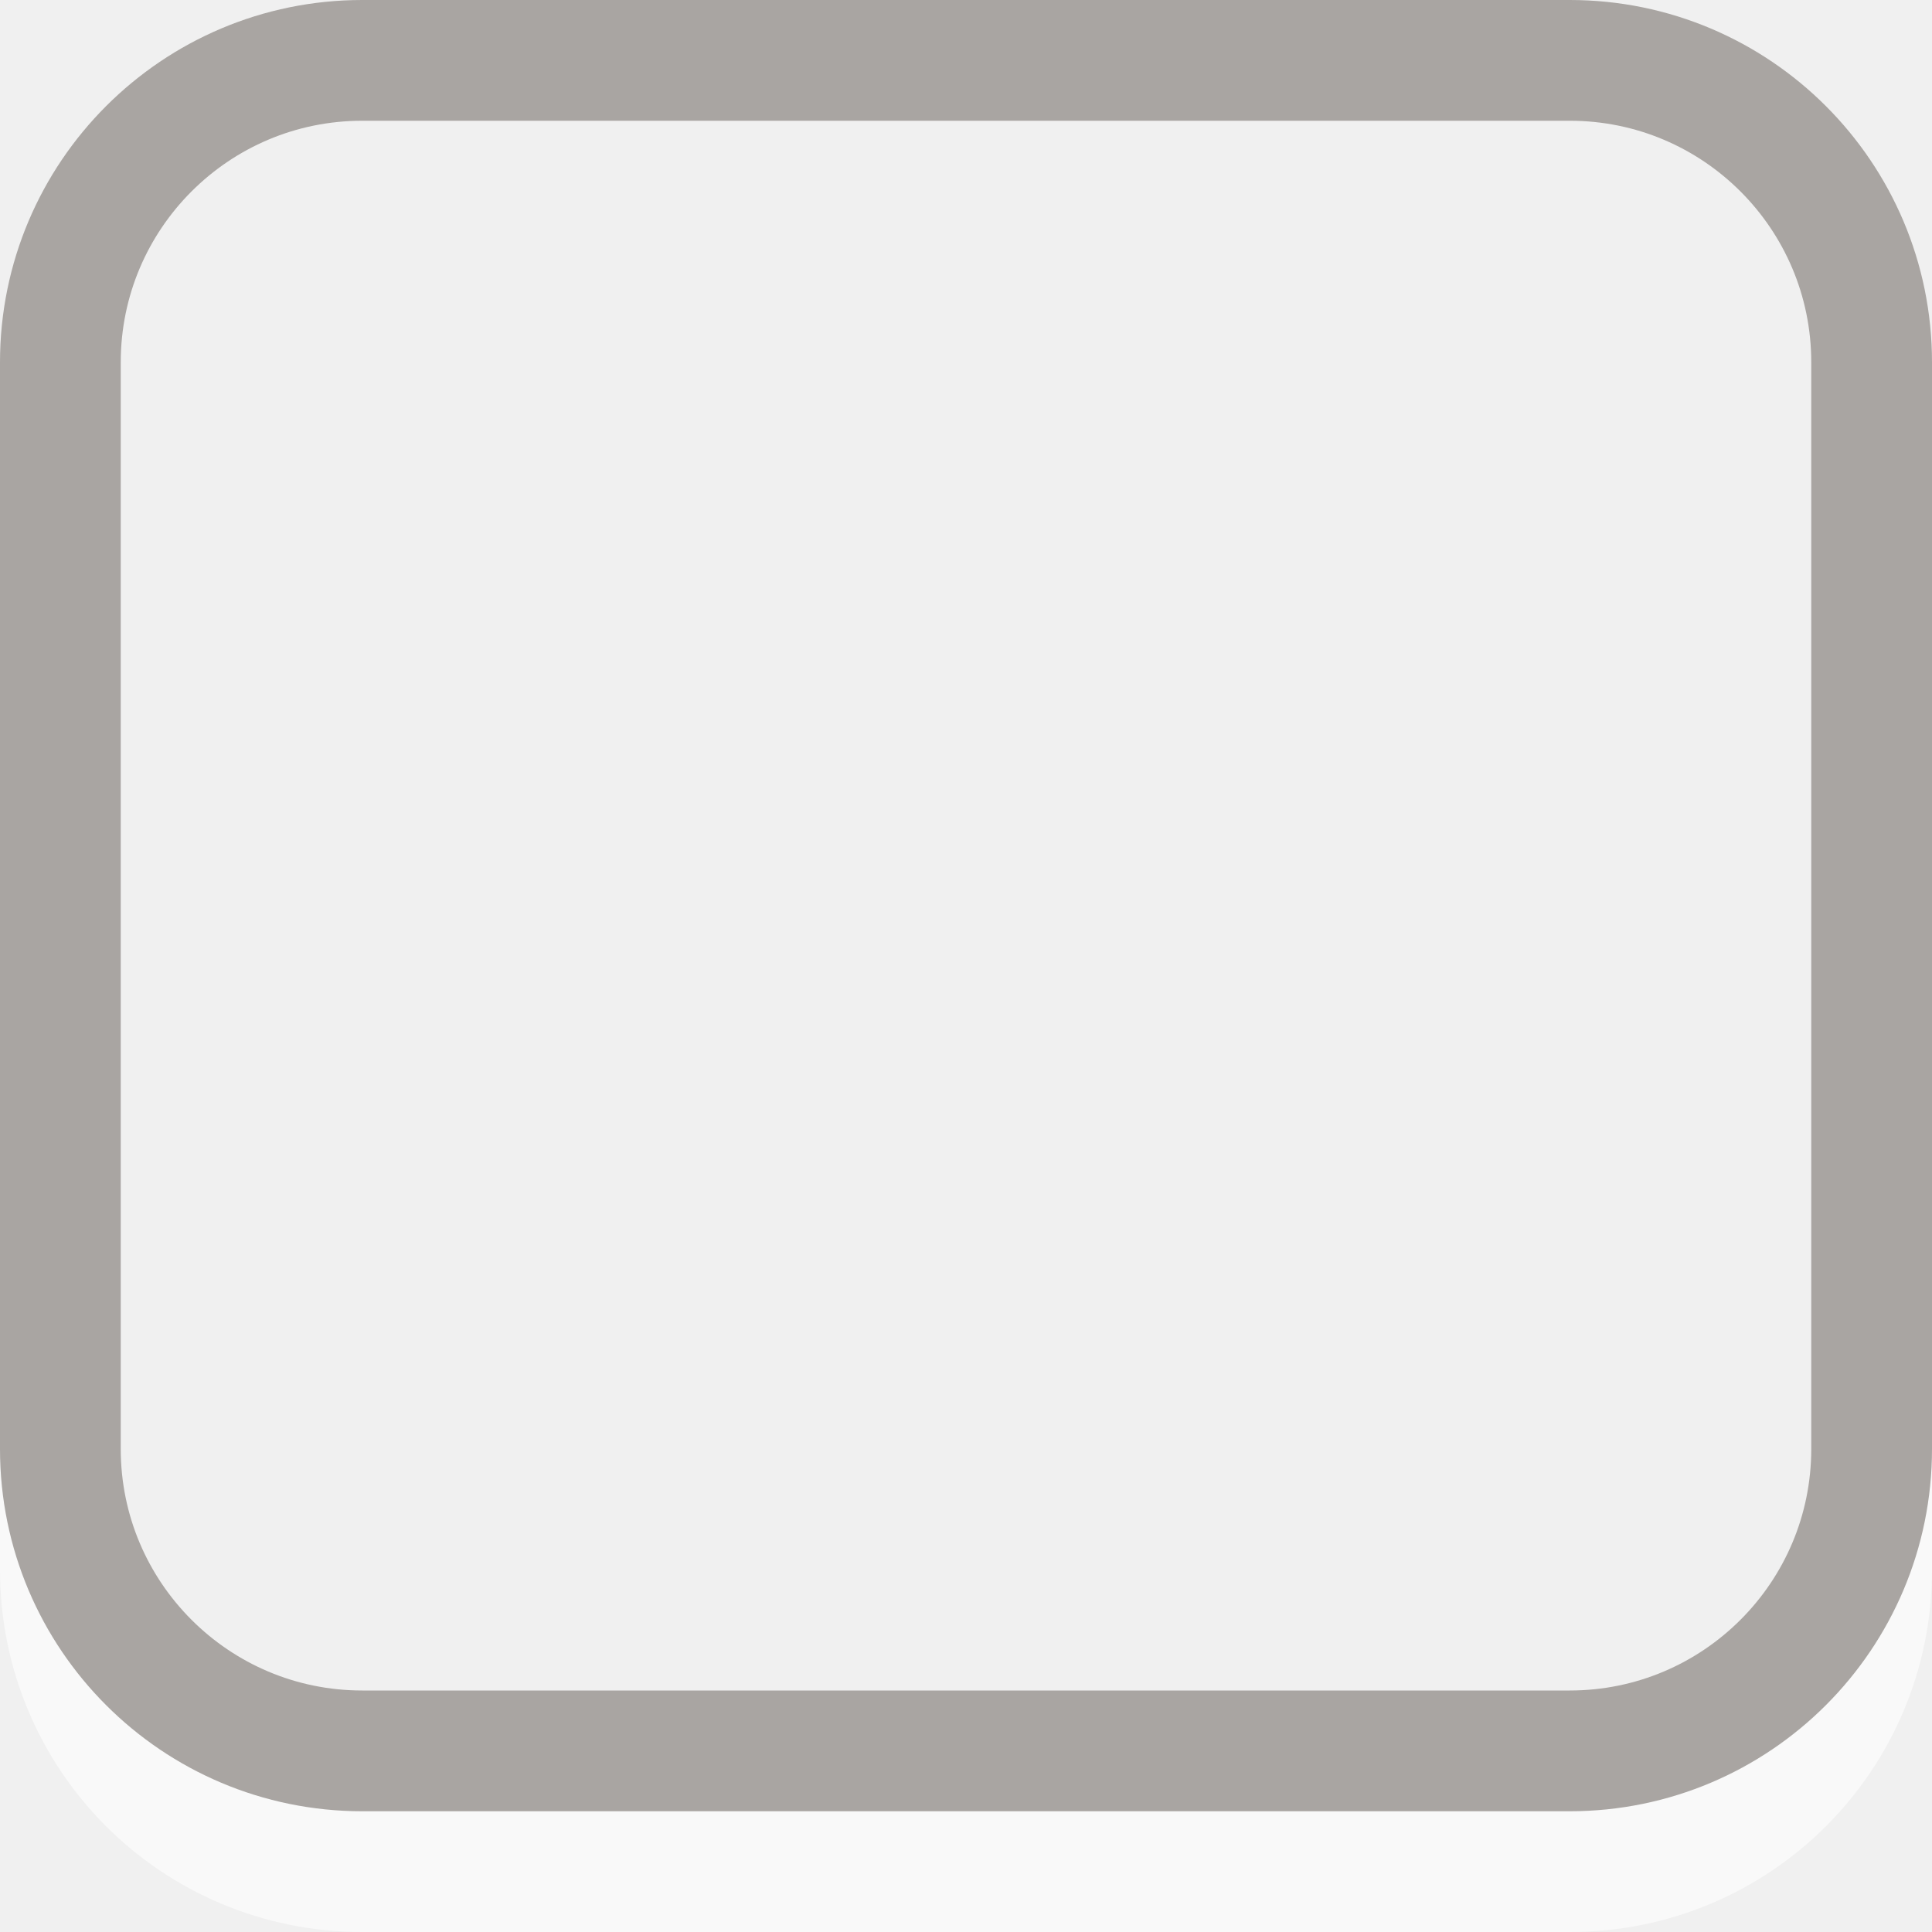
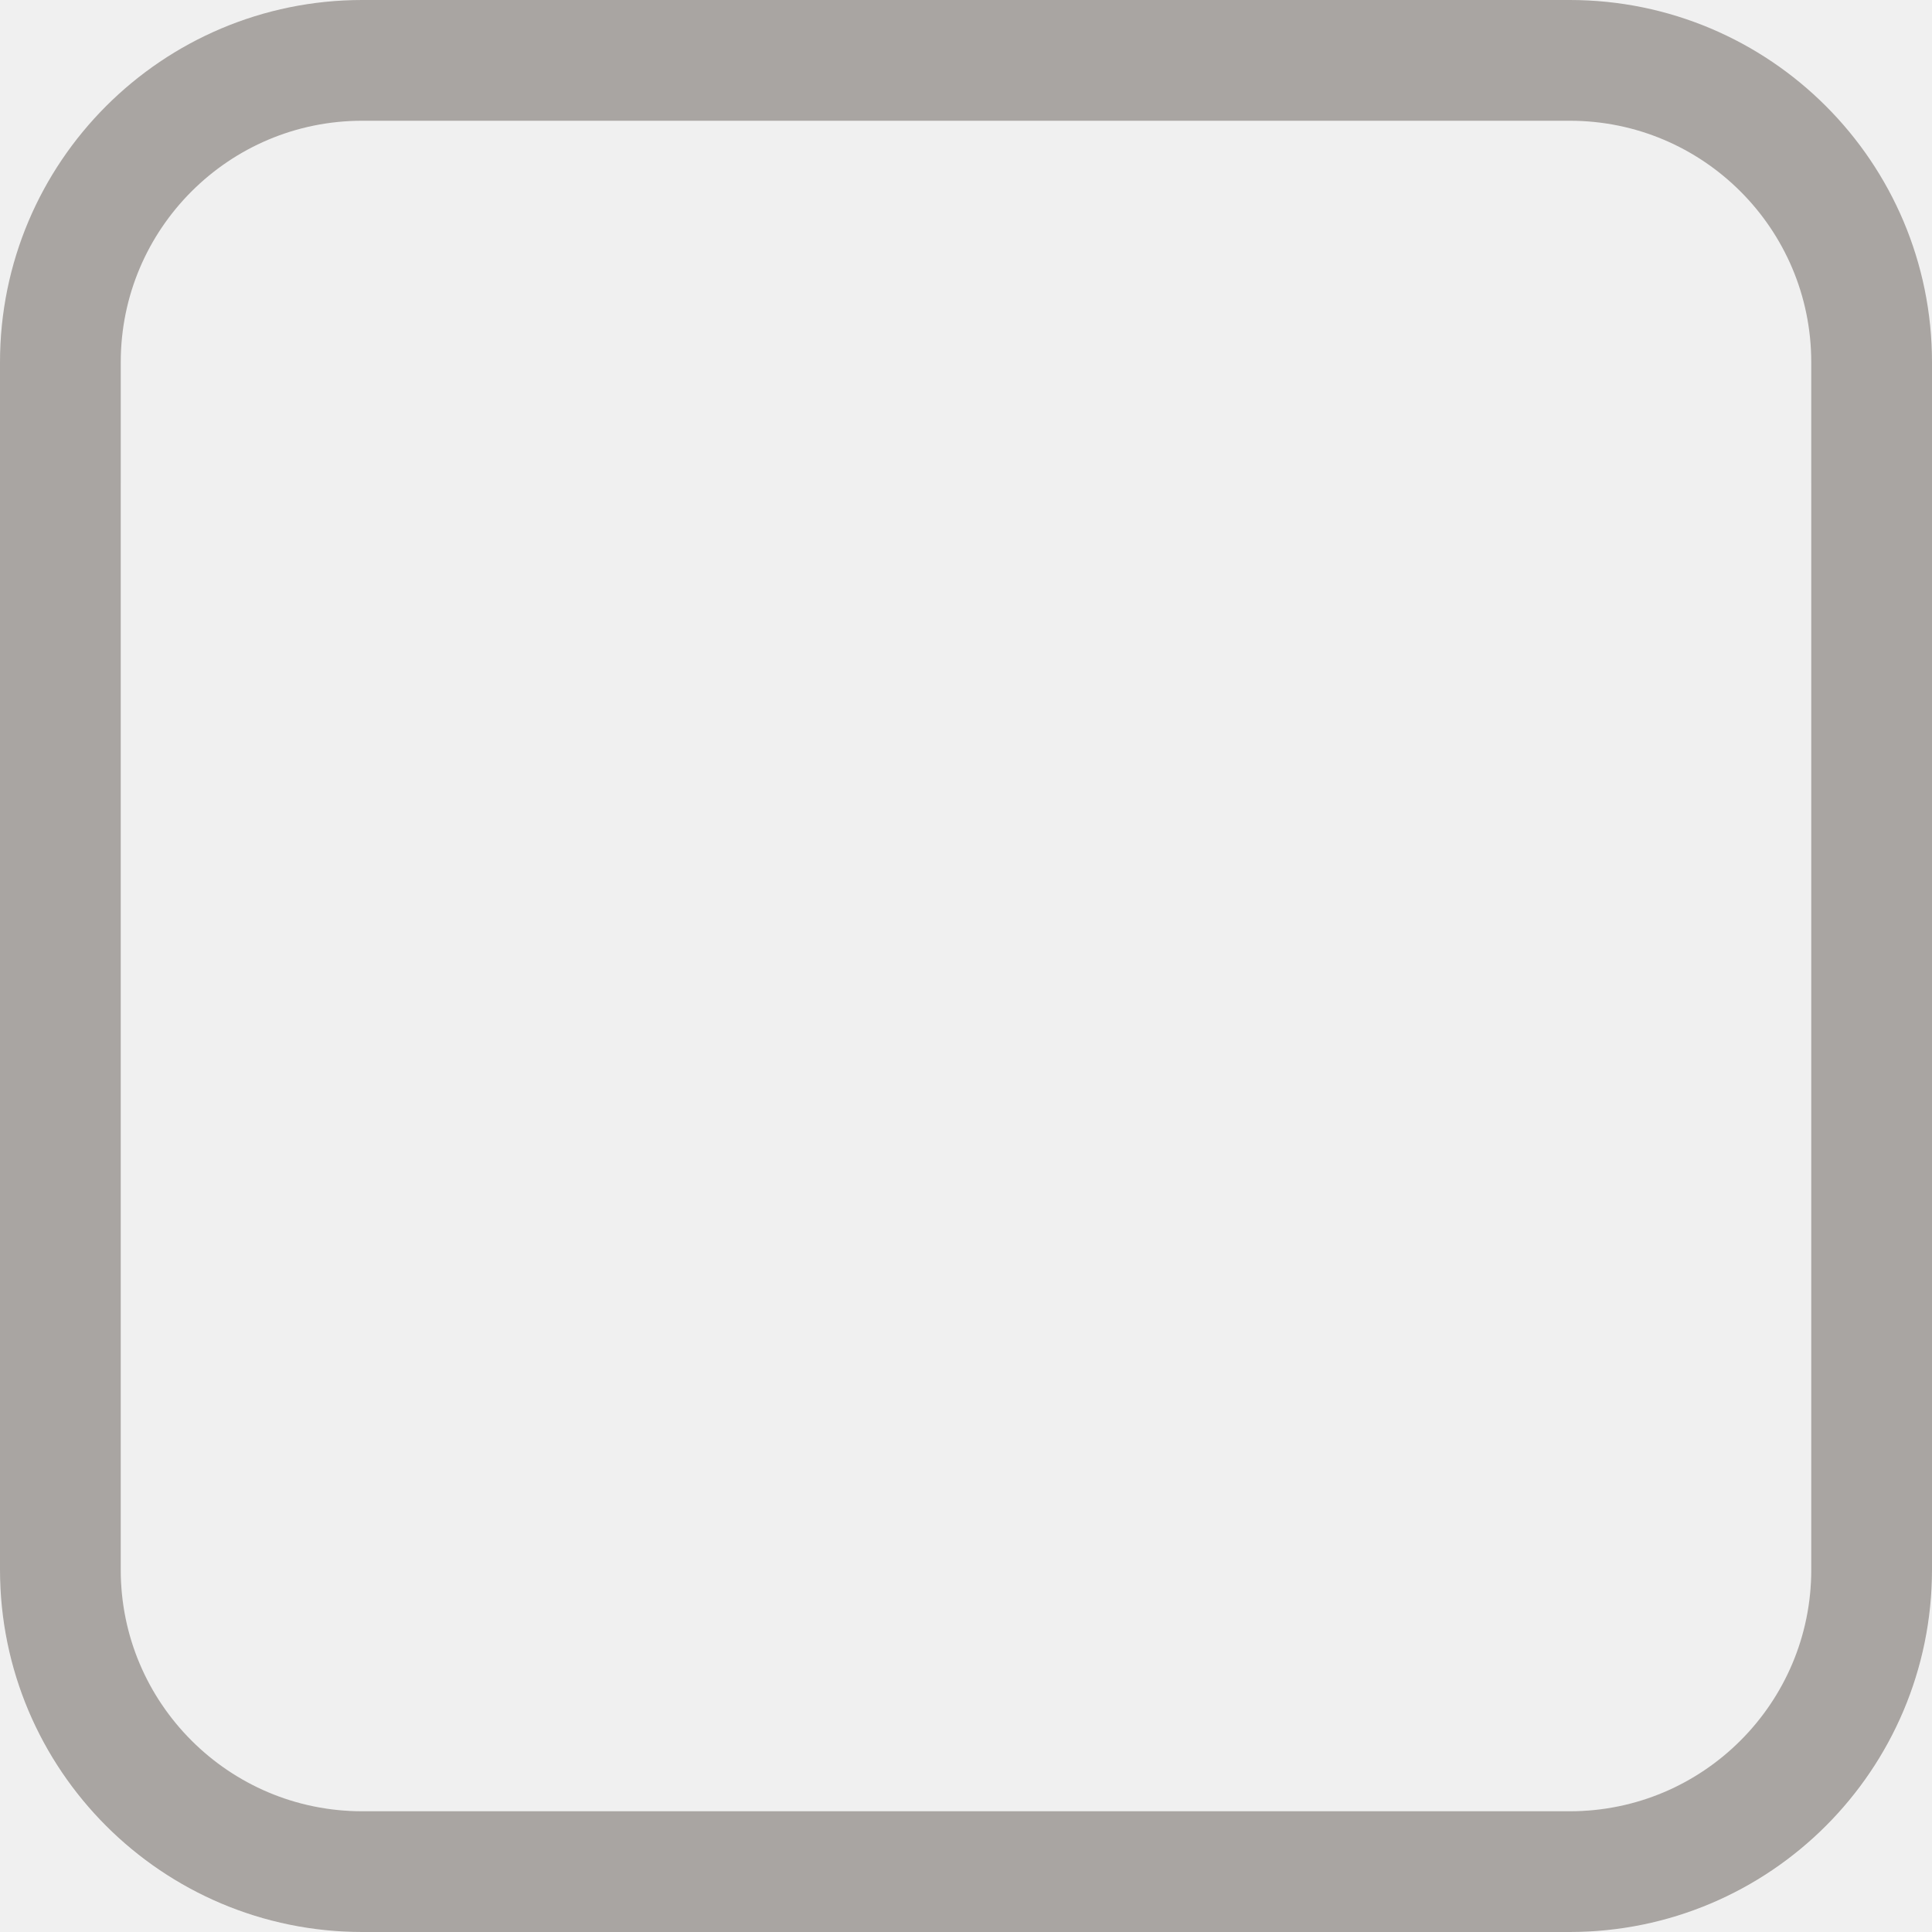
<svg xmlns="http://www.w3.org/2000/svg" width="16px" height="16px" id="svg33222" version="1.1">
  <defs id="defs33224" />
  <g id="layer1">
    <path style="color:#000000;fill:none;stroke:#ffffff;stroke-width:1;stroke-miterlimit:4;stroke-opacity:1;marker:none;visibility:visible;display:inline;overflow:visible;enable-background:accumulate;opacity:0.6" d="m 15.5,4 0,9 c 0,1.385 -1.115,2.5 -2.5,2.5 l -10,0 c -1.385,0 -2.5,-1.115 -2.5,-2.5 L 0.5,4" id="rect17861-5" />
-     <rect ry="2.5" rx="2.5" y="0.5" x="0.5" height="14" width="15" id="rect17861" style="color:#000000;fill:none;stroke:#a9a5a2;stroke-width:1;stroke-miterlimit:4;stroke-opacity:1;stroke-dasharray:none;marker:none;visibility:visible;display:inline;overflow:visible;enable-background:accumulate" />
+     <rect ry="2.5" rx="2.5" y="0.5" x="0.5" height="15" width="15" id="rect17861" style="color:#000000;fill:none;stroke:#a9a5a2;stroke-width:1;stroke-miterlimit:4;stroke-opacity:1;stroke-dasharray:none;marker:none;visibility:visible;display:inline;overflow:visible;enable-background:accumulate" />
  </g>
</svg>
